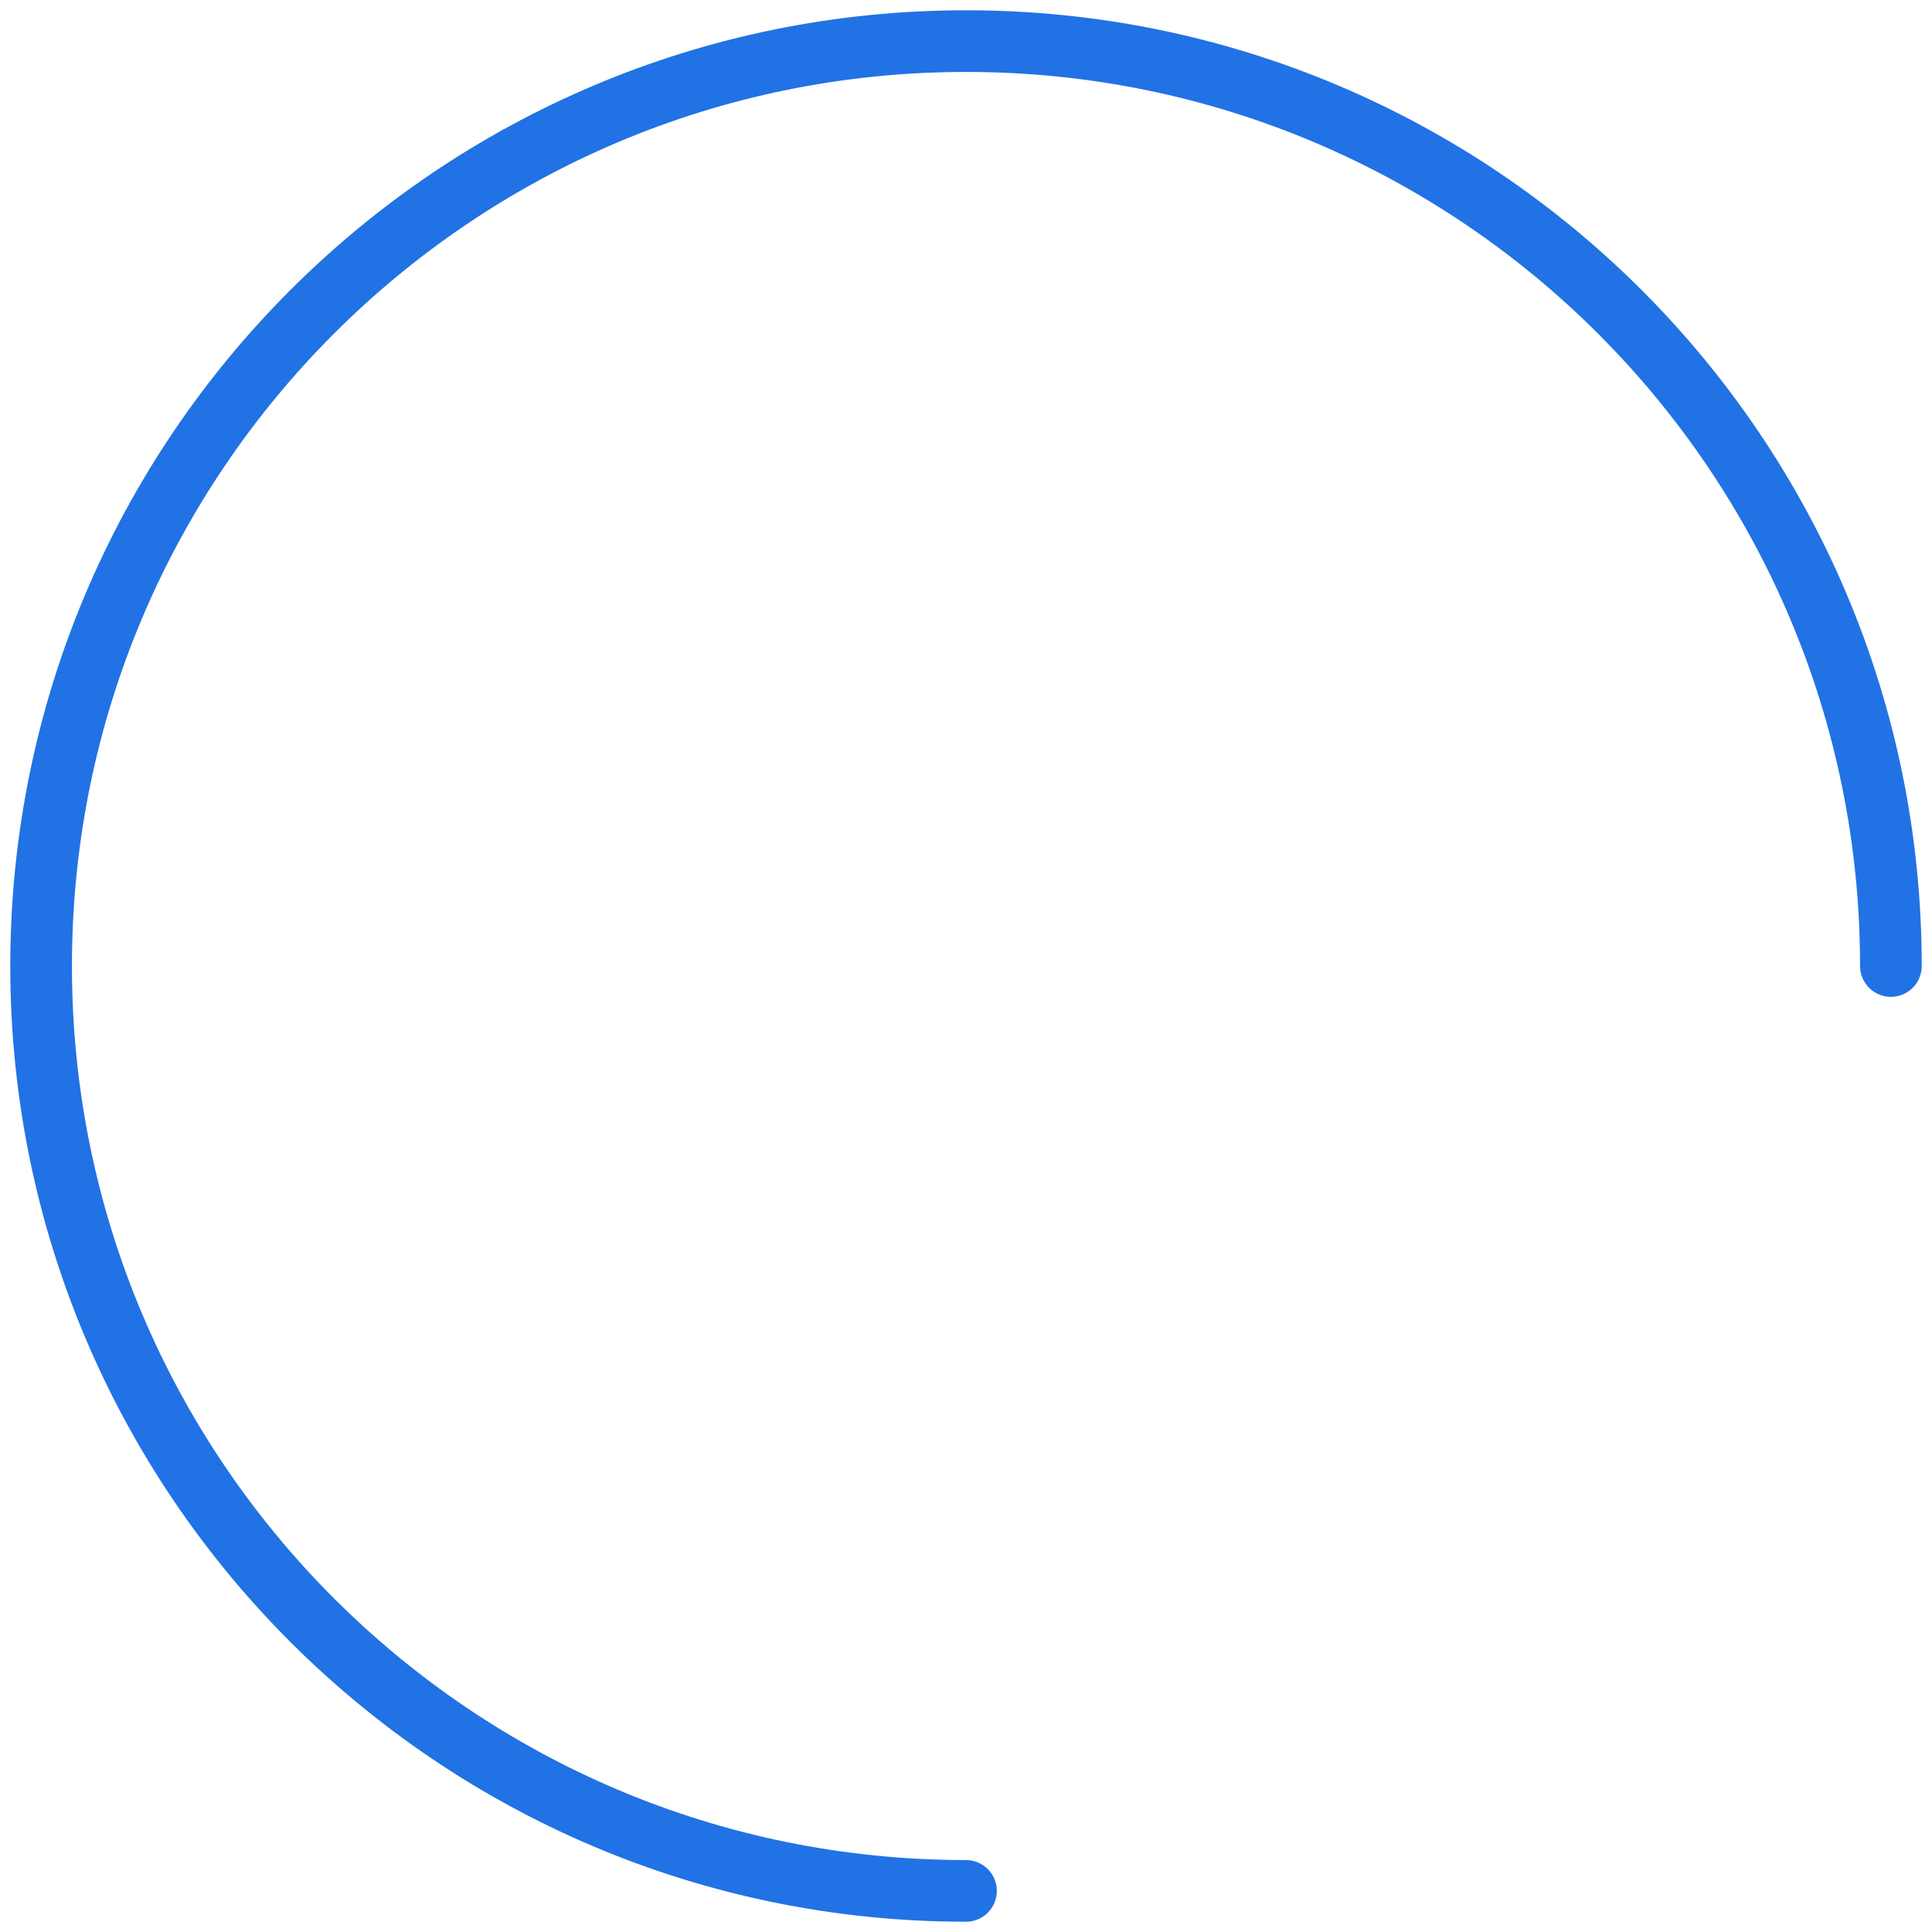
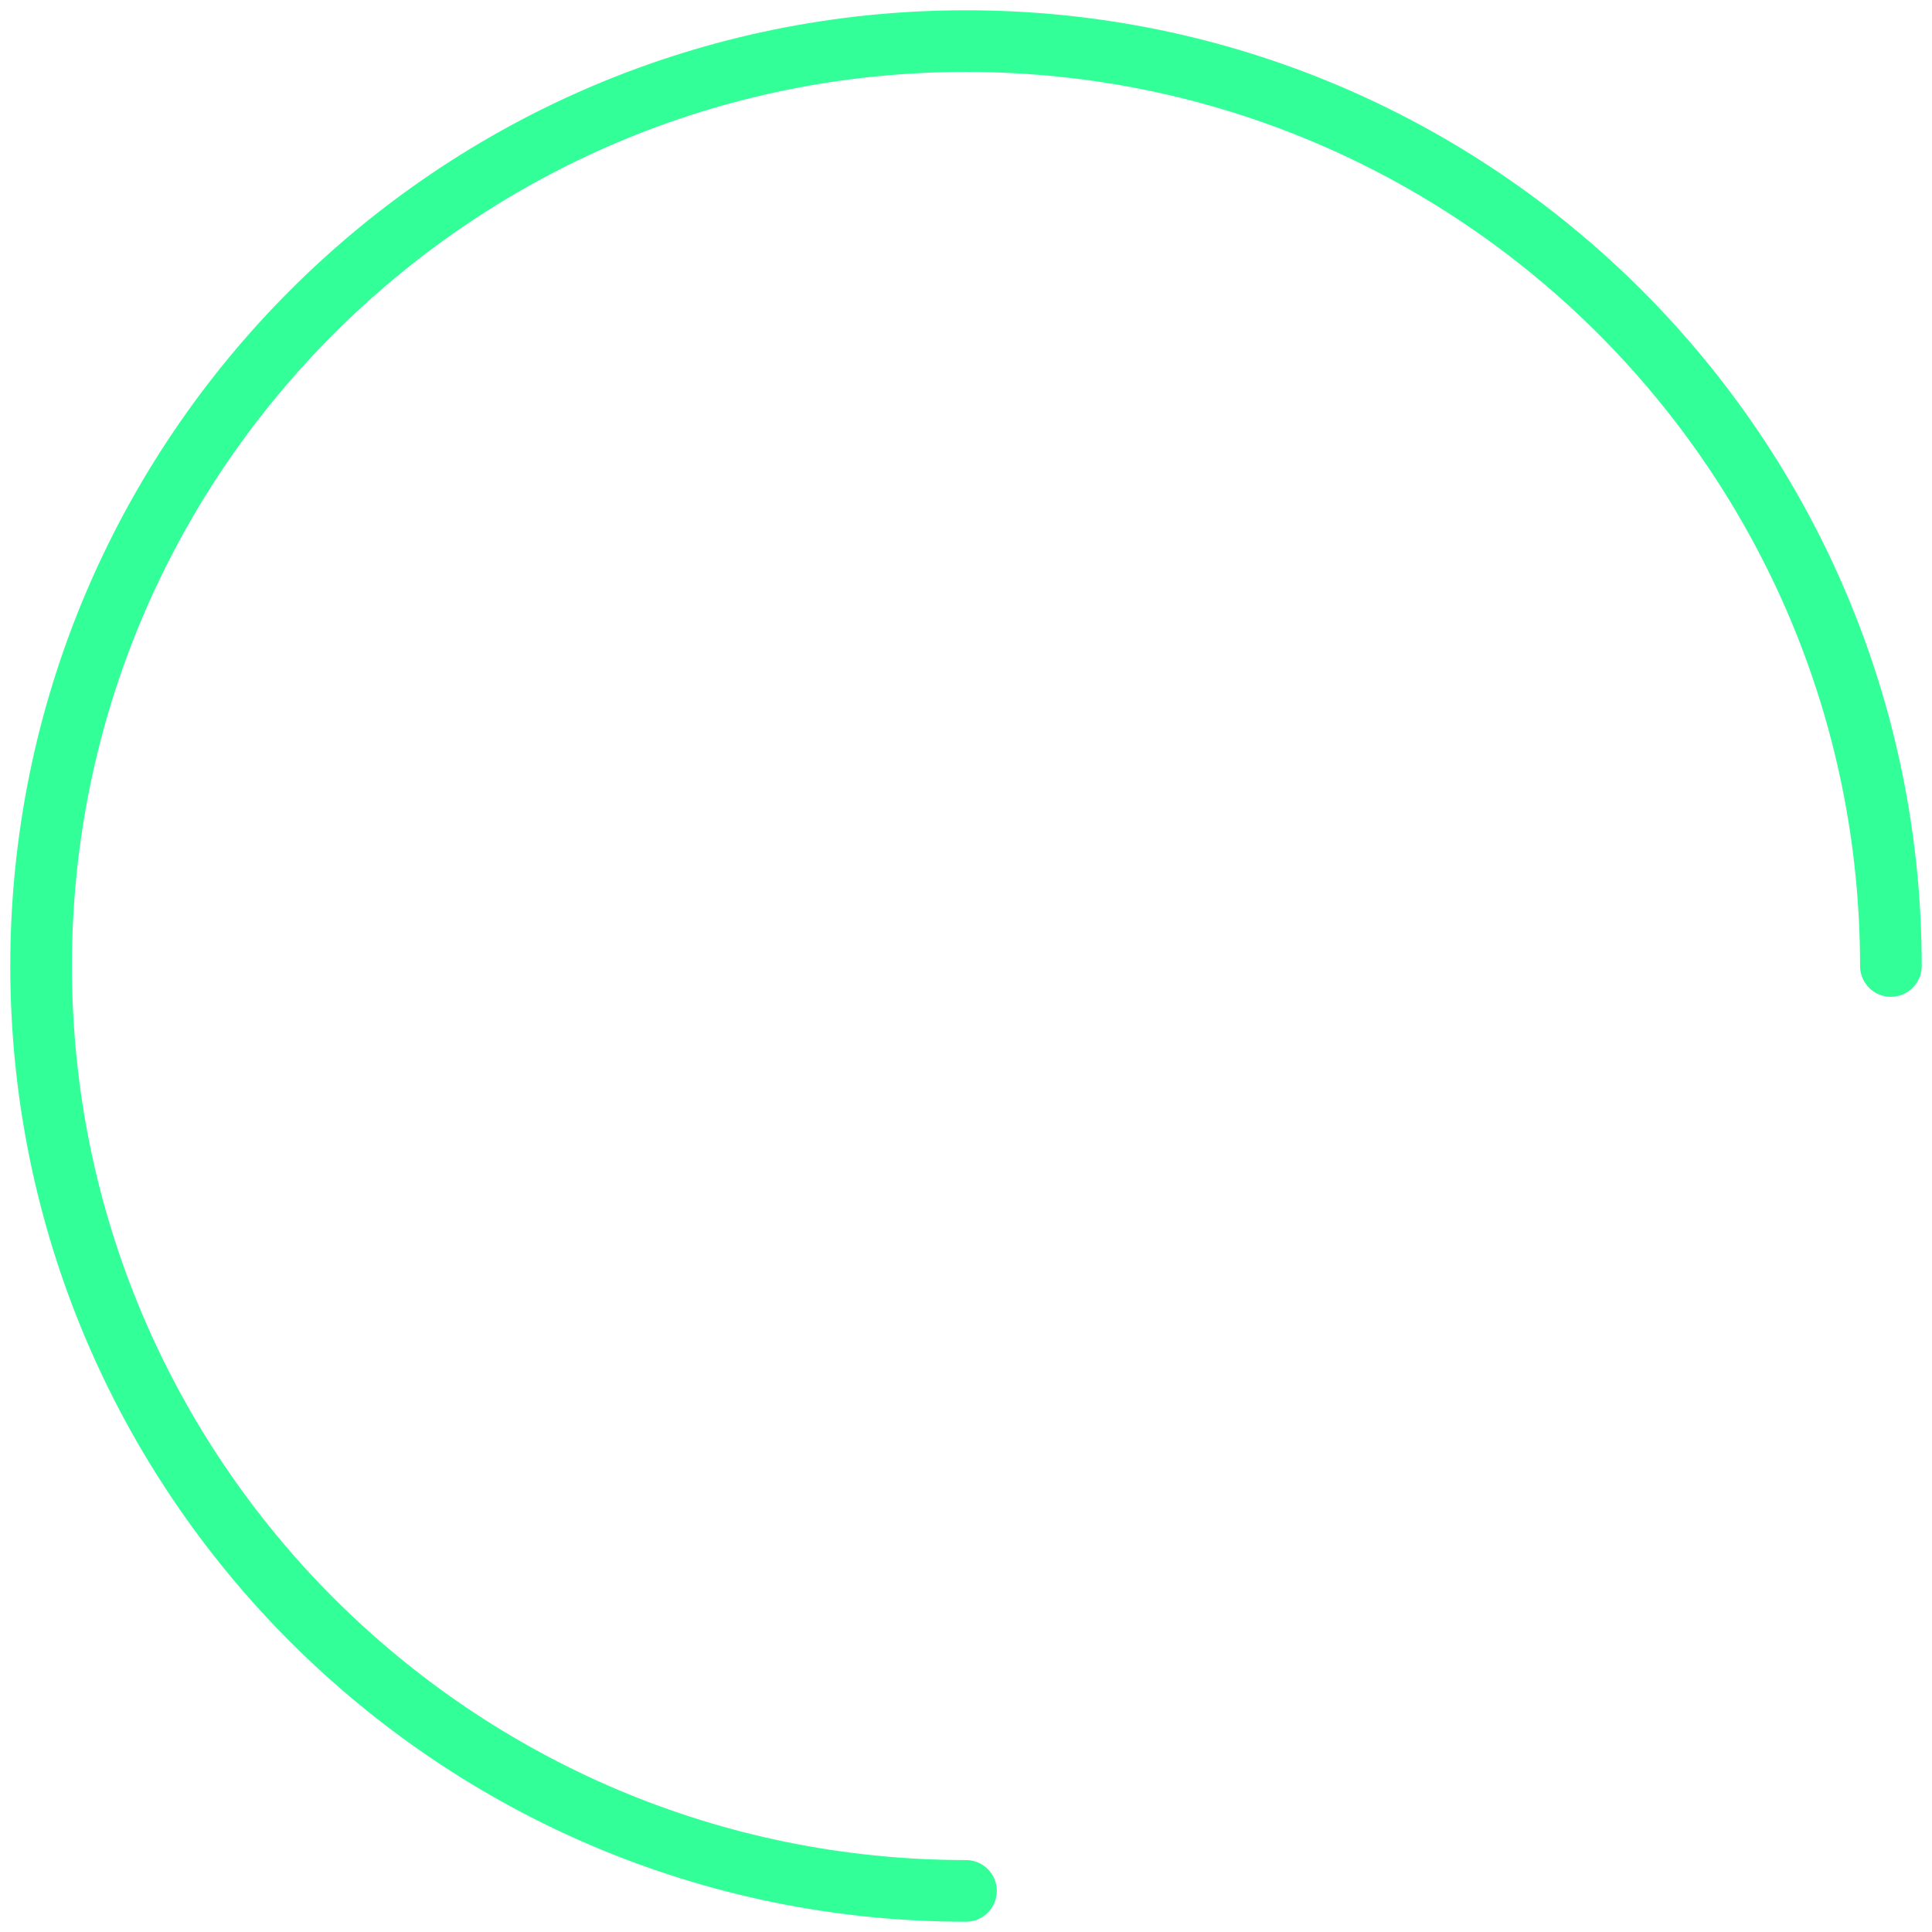
<svg xmlns="http://www.w3.org/2000/svg" width="94" height="94" viewBox="0 0 94 94" fill="none">
-   <path d="M92 47C92 22.147 71.853 2 47 2C22.147 2 2 22.147 2 47C2 71.853 22.147 92 47 92" stroke="#2172E5" stroke-width="3" stroke-linecap="round" stroke-linejoin="round" />
+   <path d="M92 47C92 22.147 71.853 2 47 2C22.147 2 2 22.147 2 47C2 71.853 22.147 92 47 92" stroke="#33ff99" stroke-width="3" stroke-linecap="round" stroke-linejoin="round" />
</svg>
